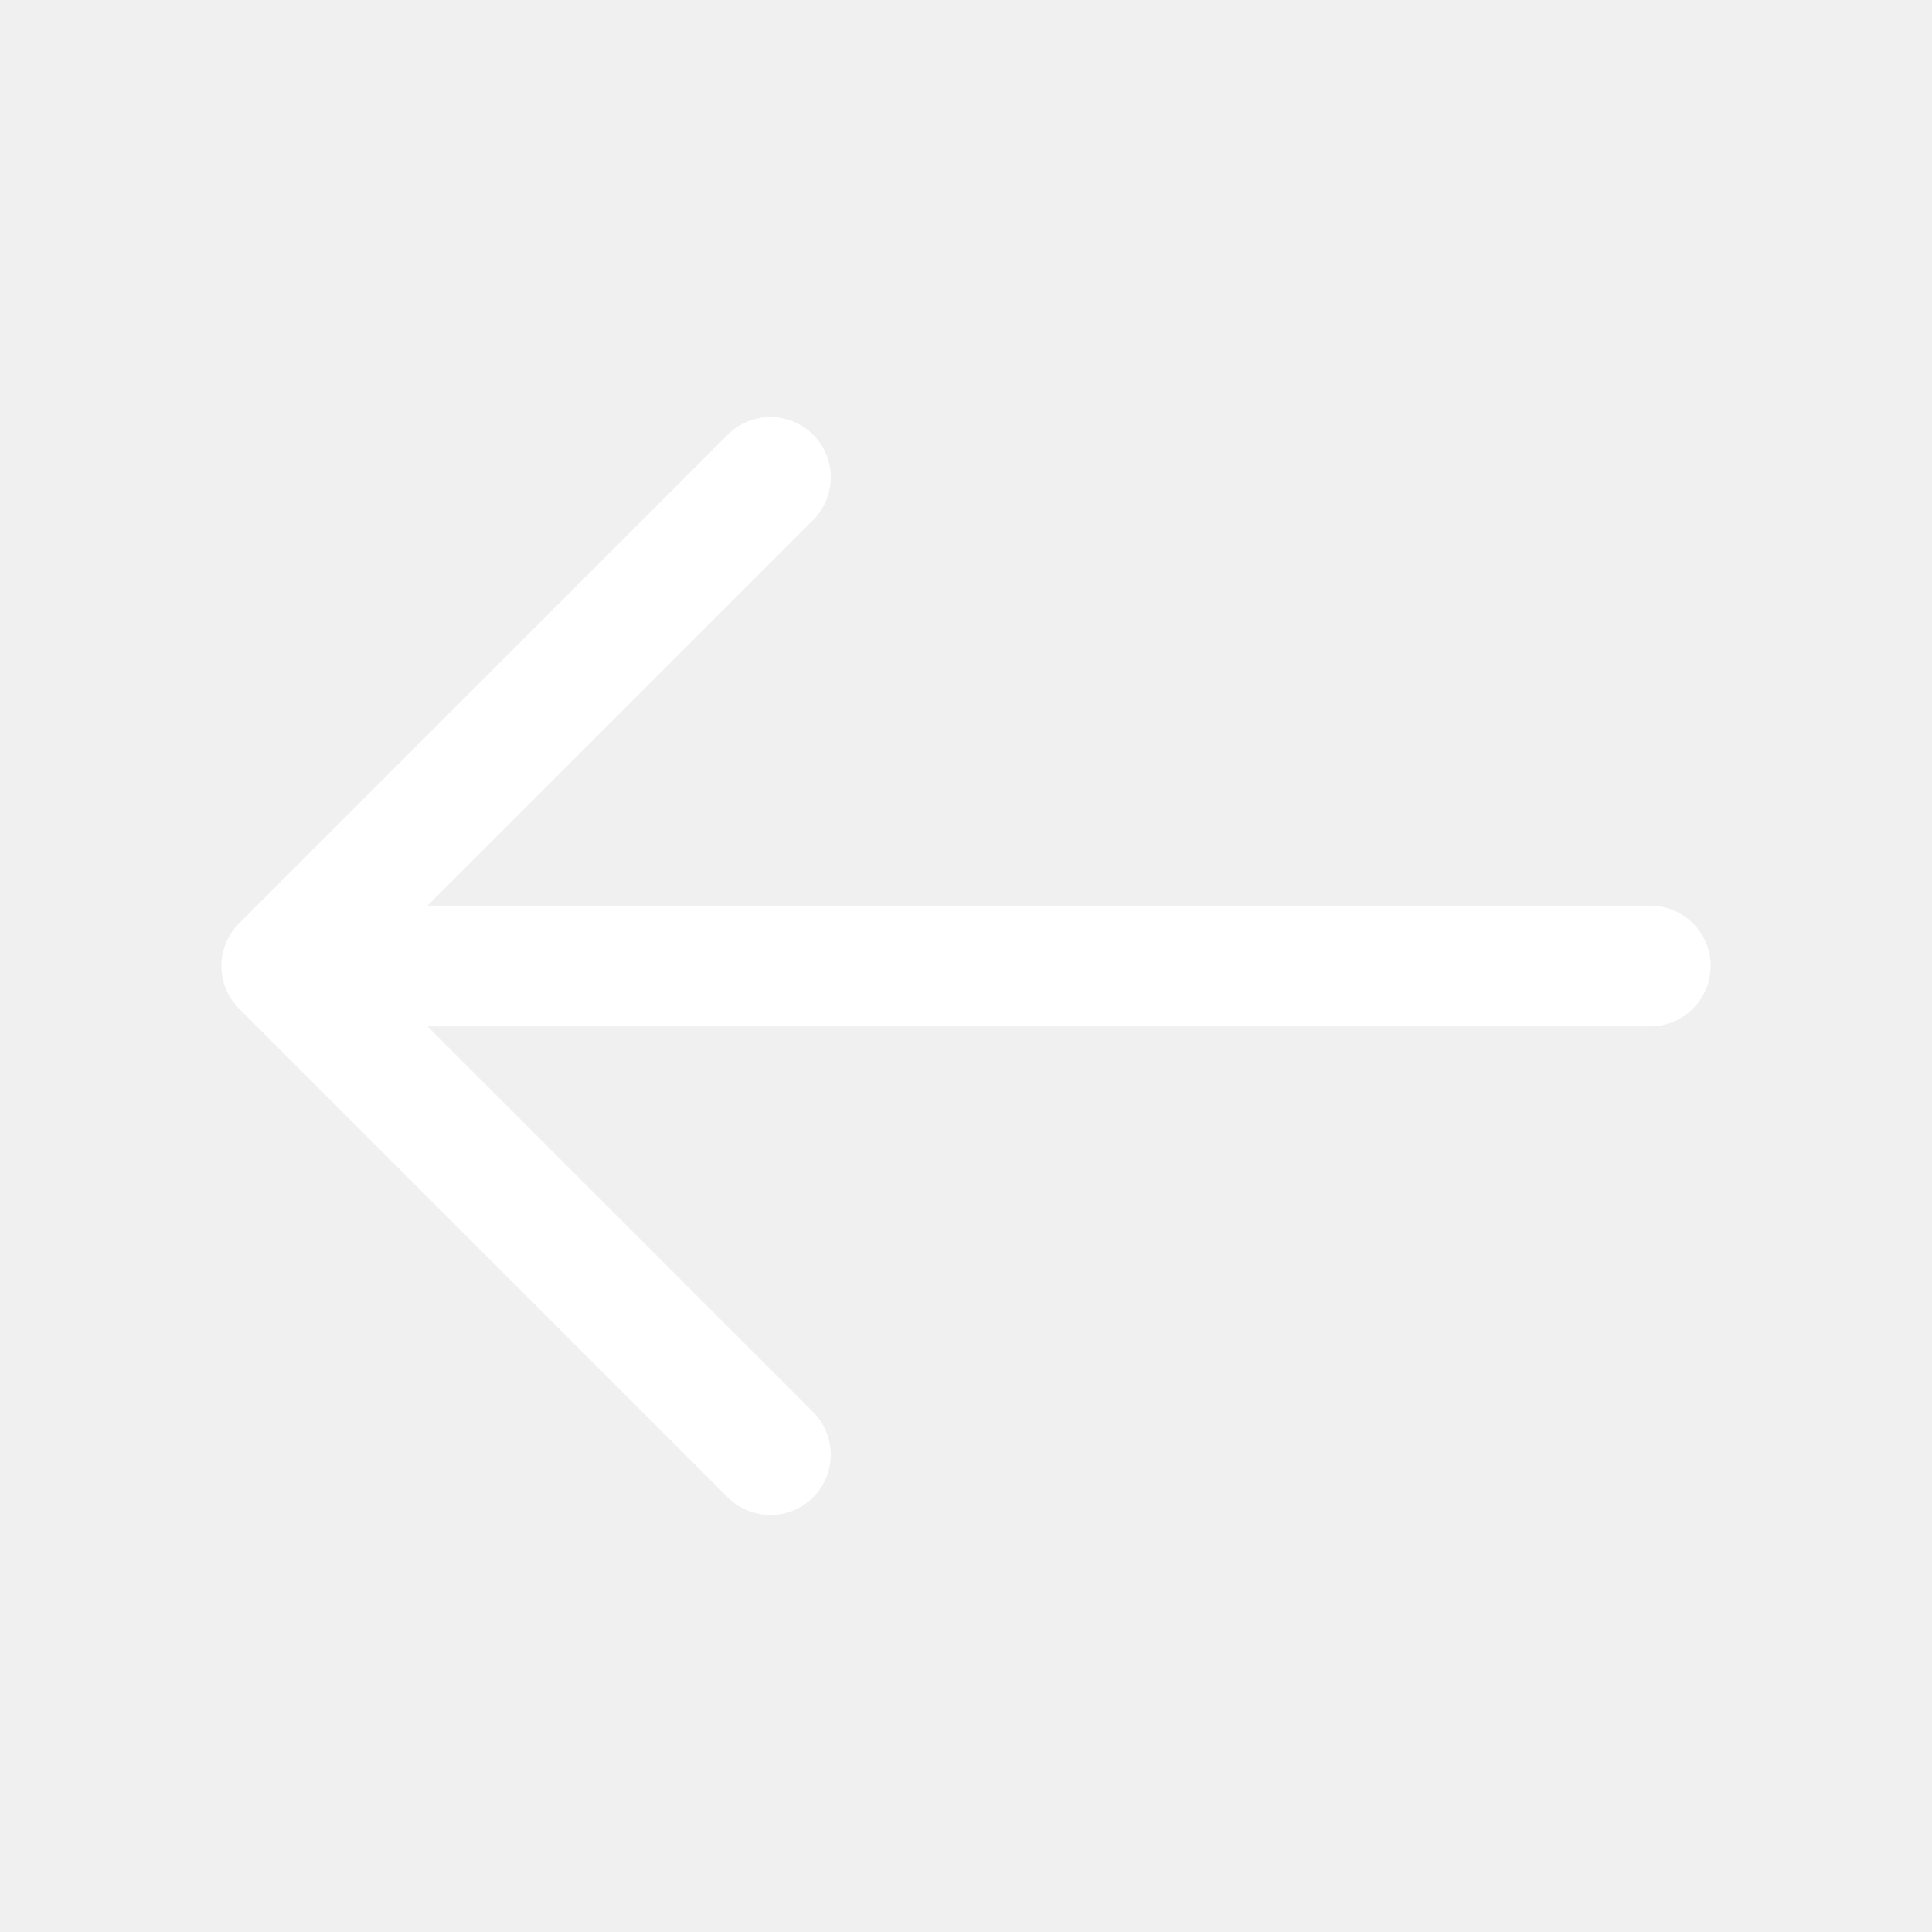
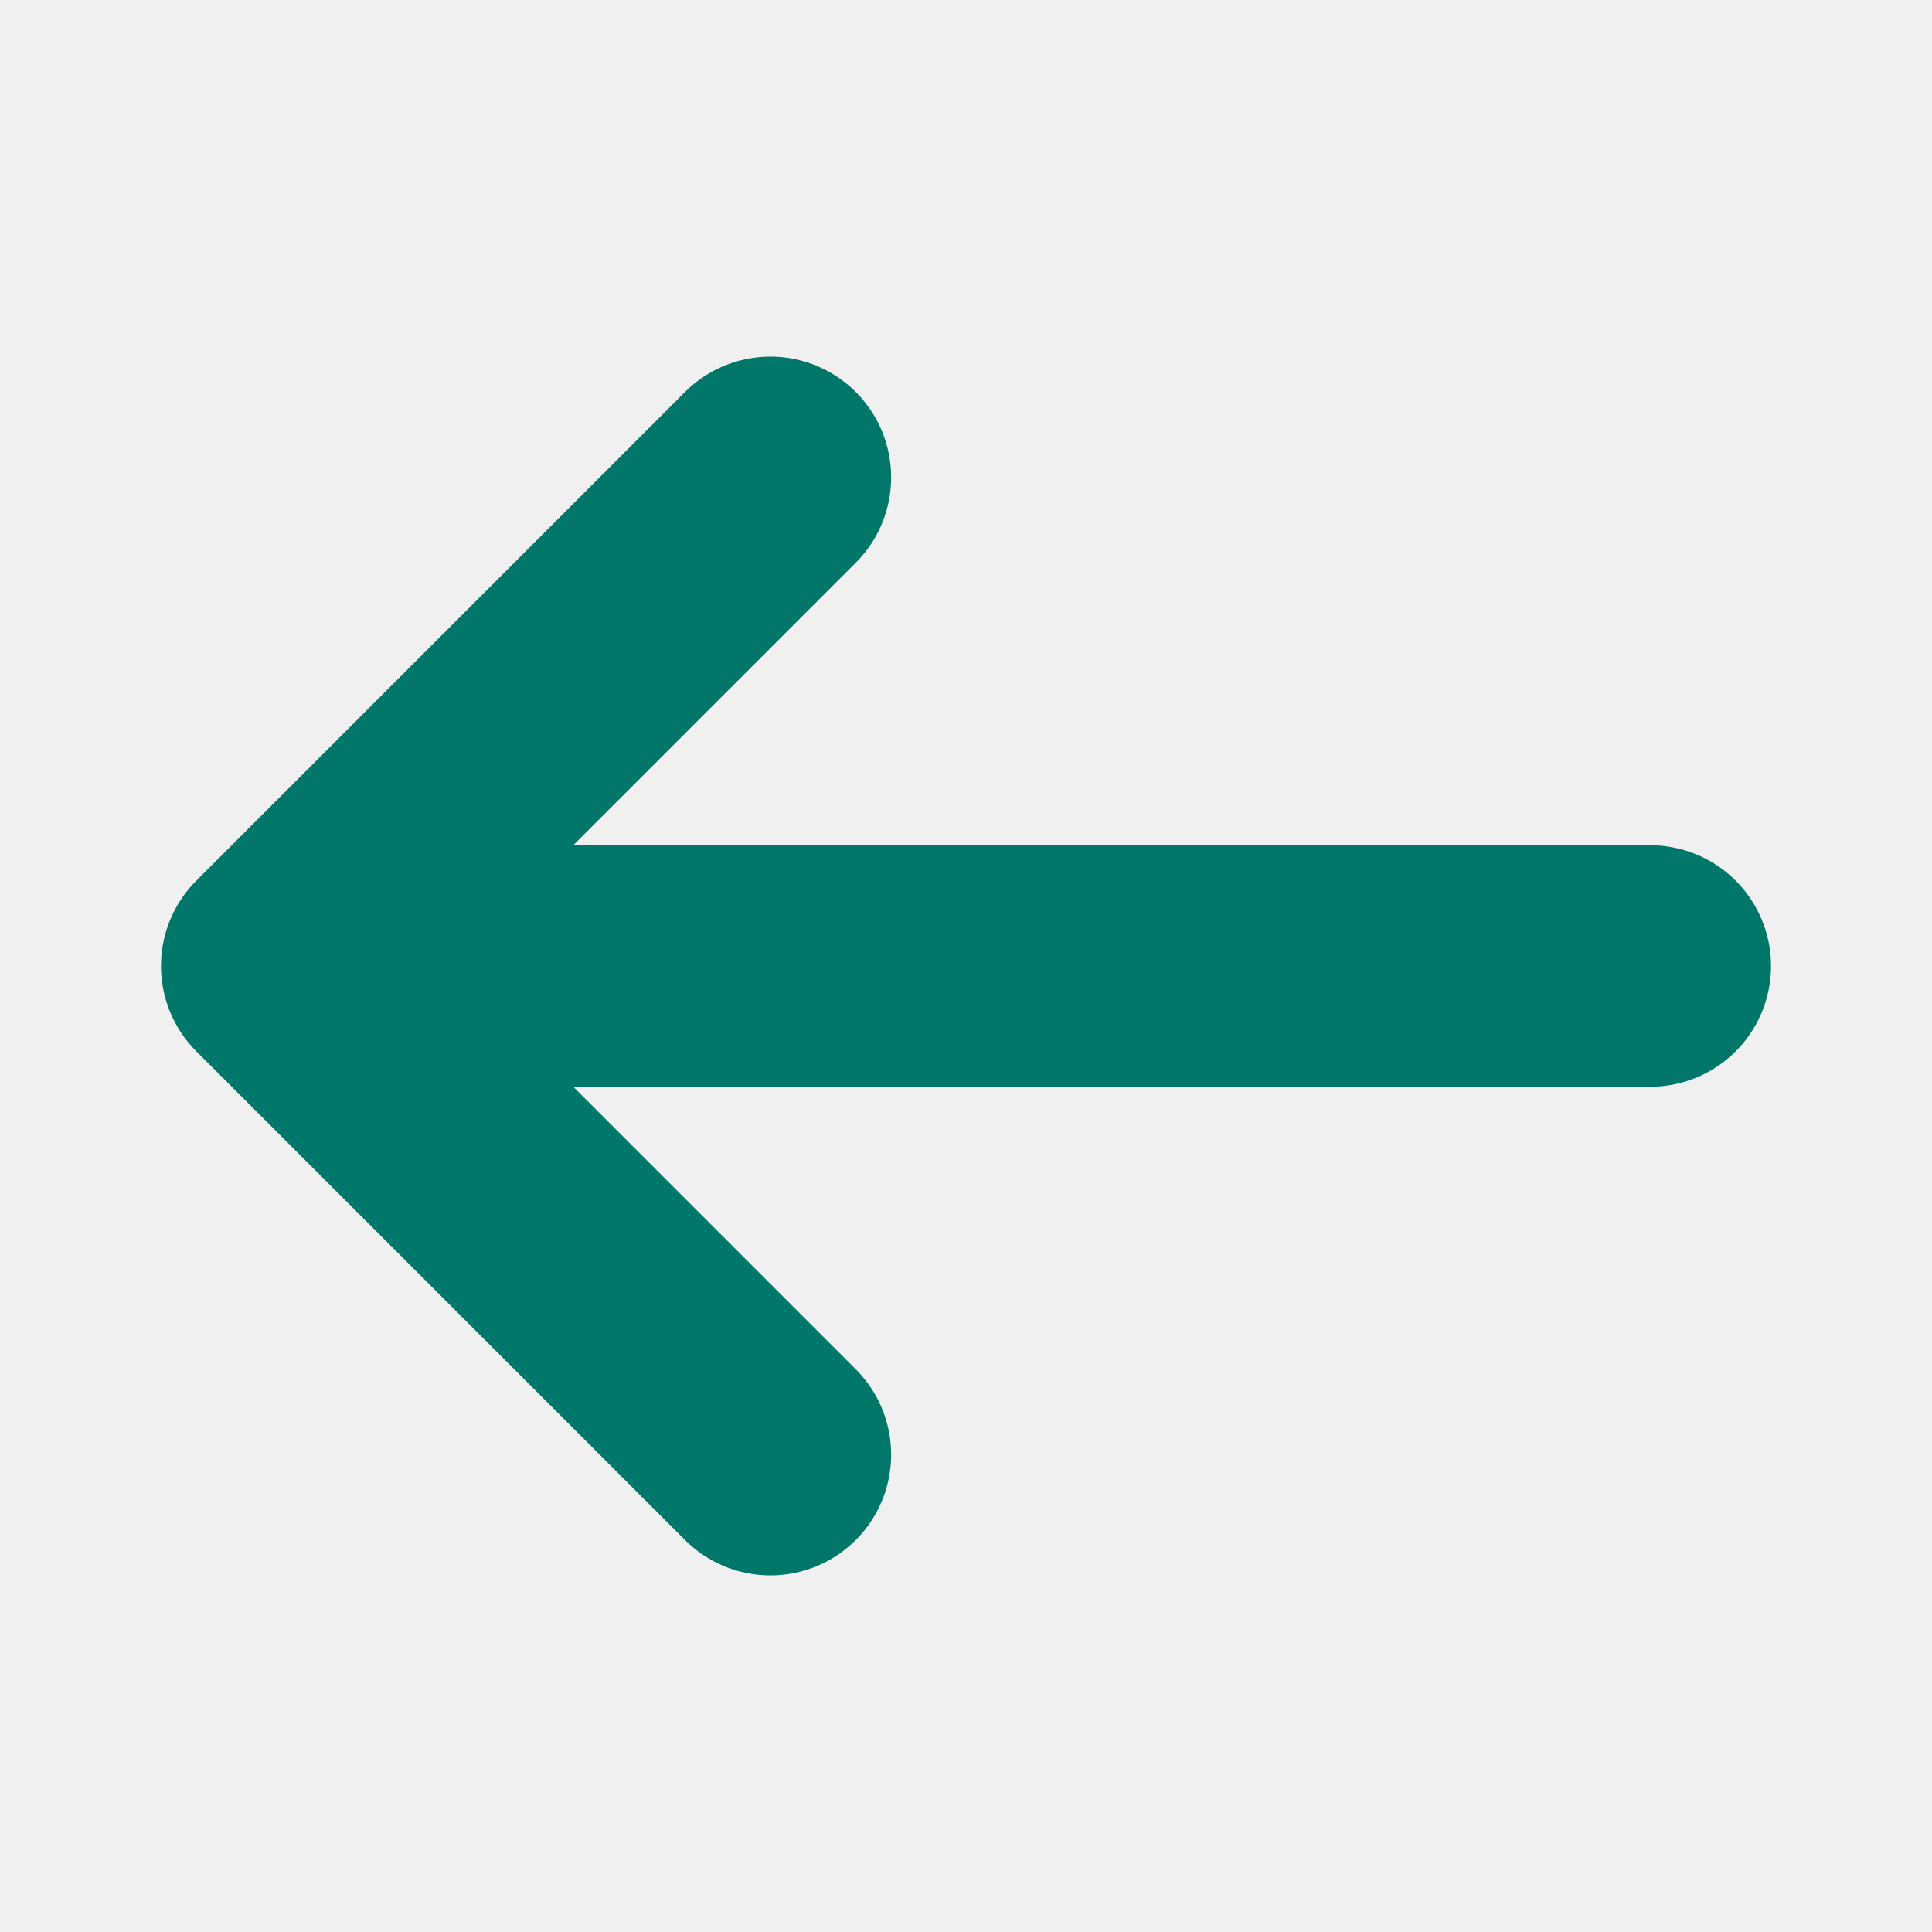
<svg xmlns="http://www.w3.org/2000/svg" width="24" height="24" viewBox="0 0 24 24" fill="none">
-   <path d="M9.57 5.93L3.5 12L9.57 18.07" stroke="white" stroke-width="1.5" stroke-miterlimit="10" stroke-linecap="round" stroke-linejoin="round" />
-   <path d="M20.5 12H3.67" stroke="white" stroke-width="1.5" stroke-miterlimit="10" stroke-linecap="round" stroke-linejoin="round" />
+   <path d="M9.57 5.93L3.5 12L9.57 18.07" stroke="#007768" stroke-width="3" stroke-miterlimit="10" stroke-linecap="round" stroke-linejoin="round" />
+   <path d="M20.5 12H3.67" stroke="#007768" stroke-width="3" stroke-miterlimit="10" stroke-linecap="round" stroke-linejoin="round" />
</svg>
